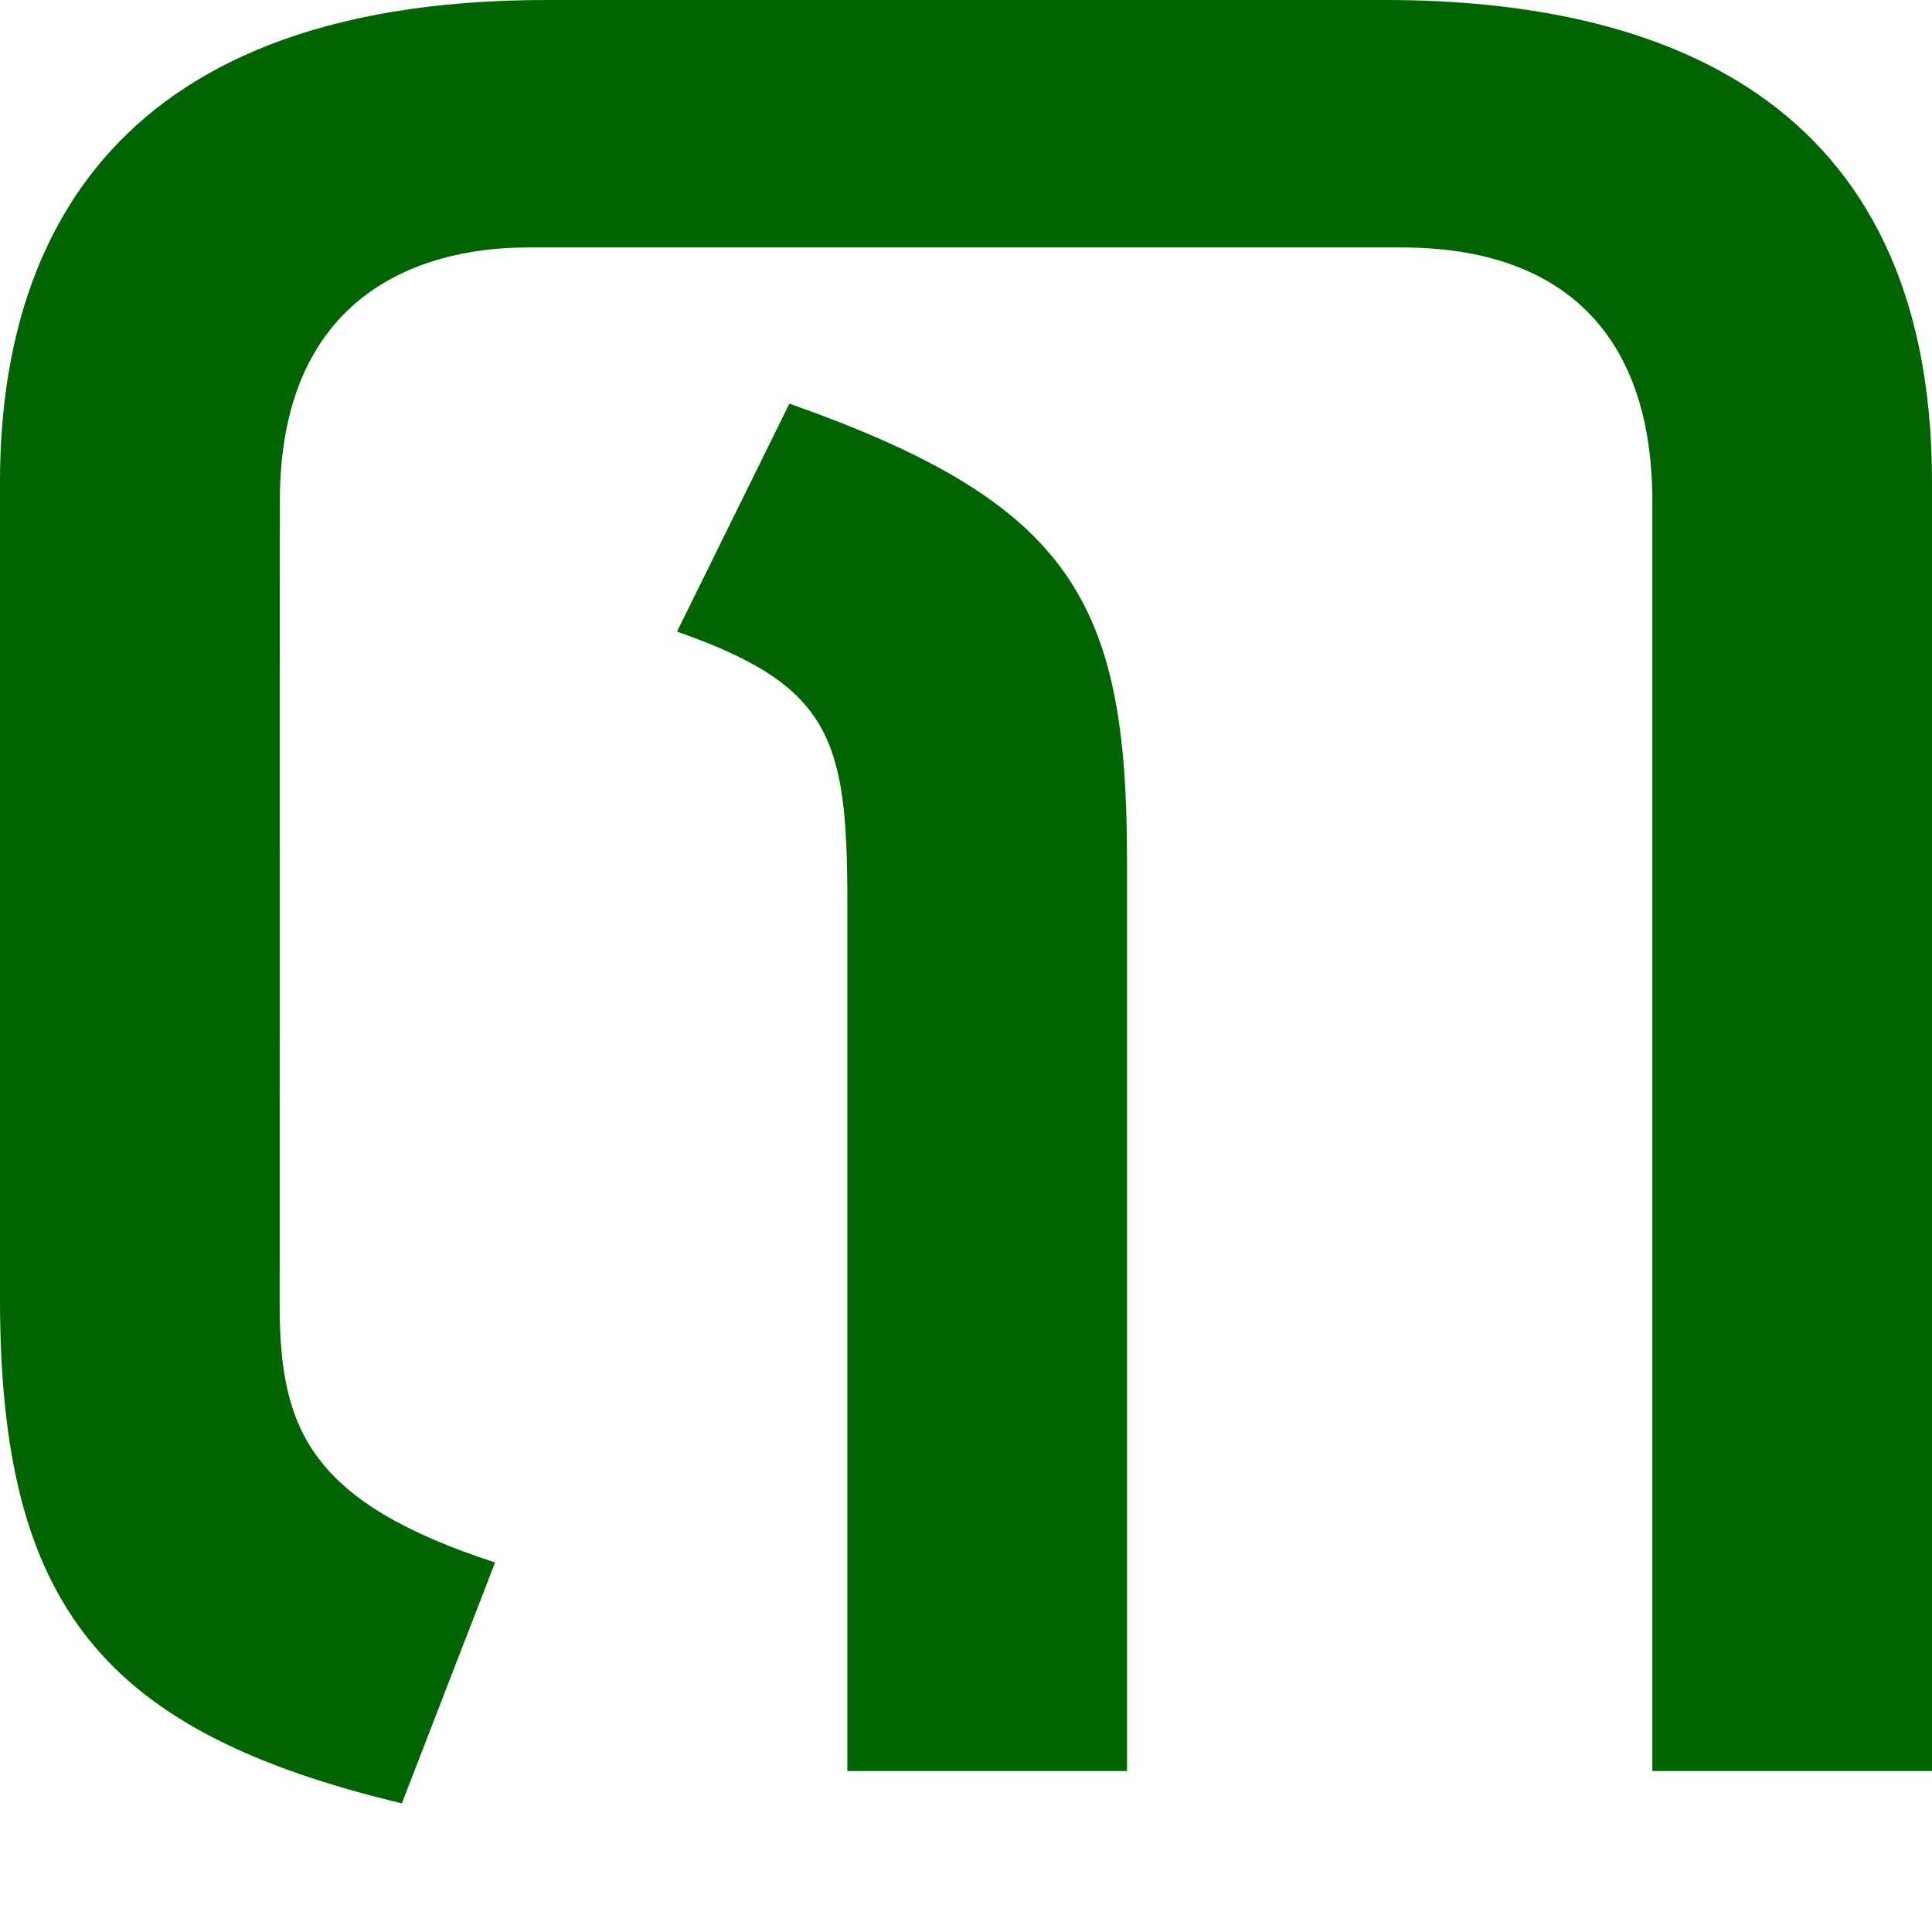
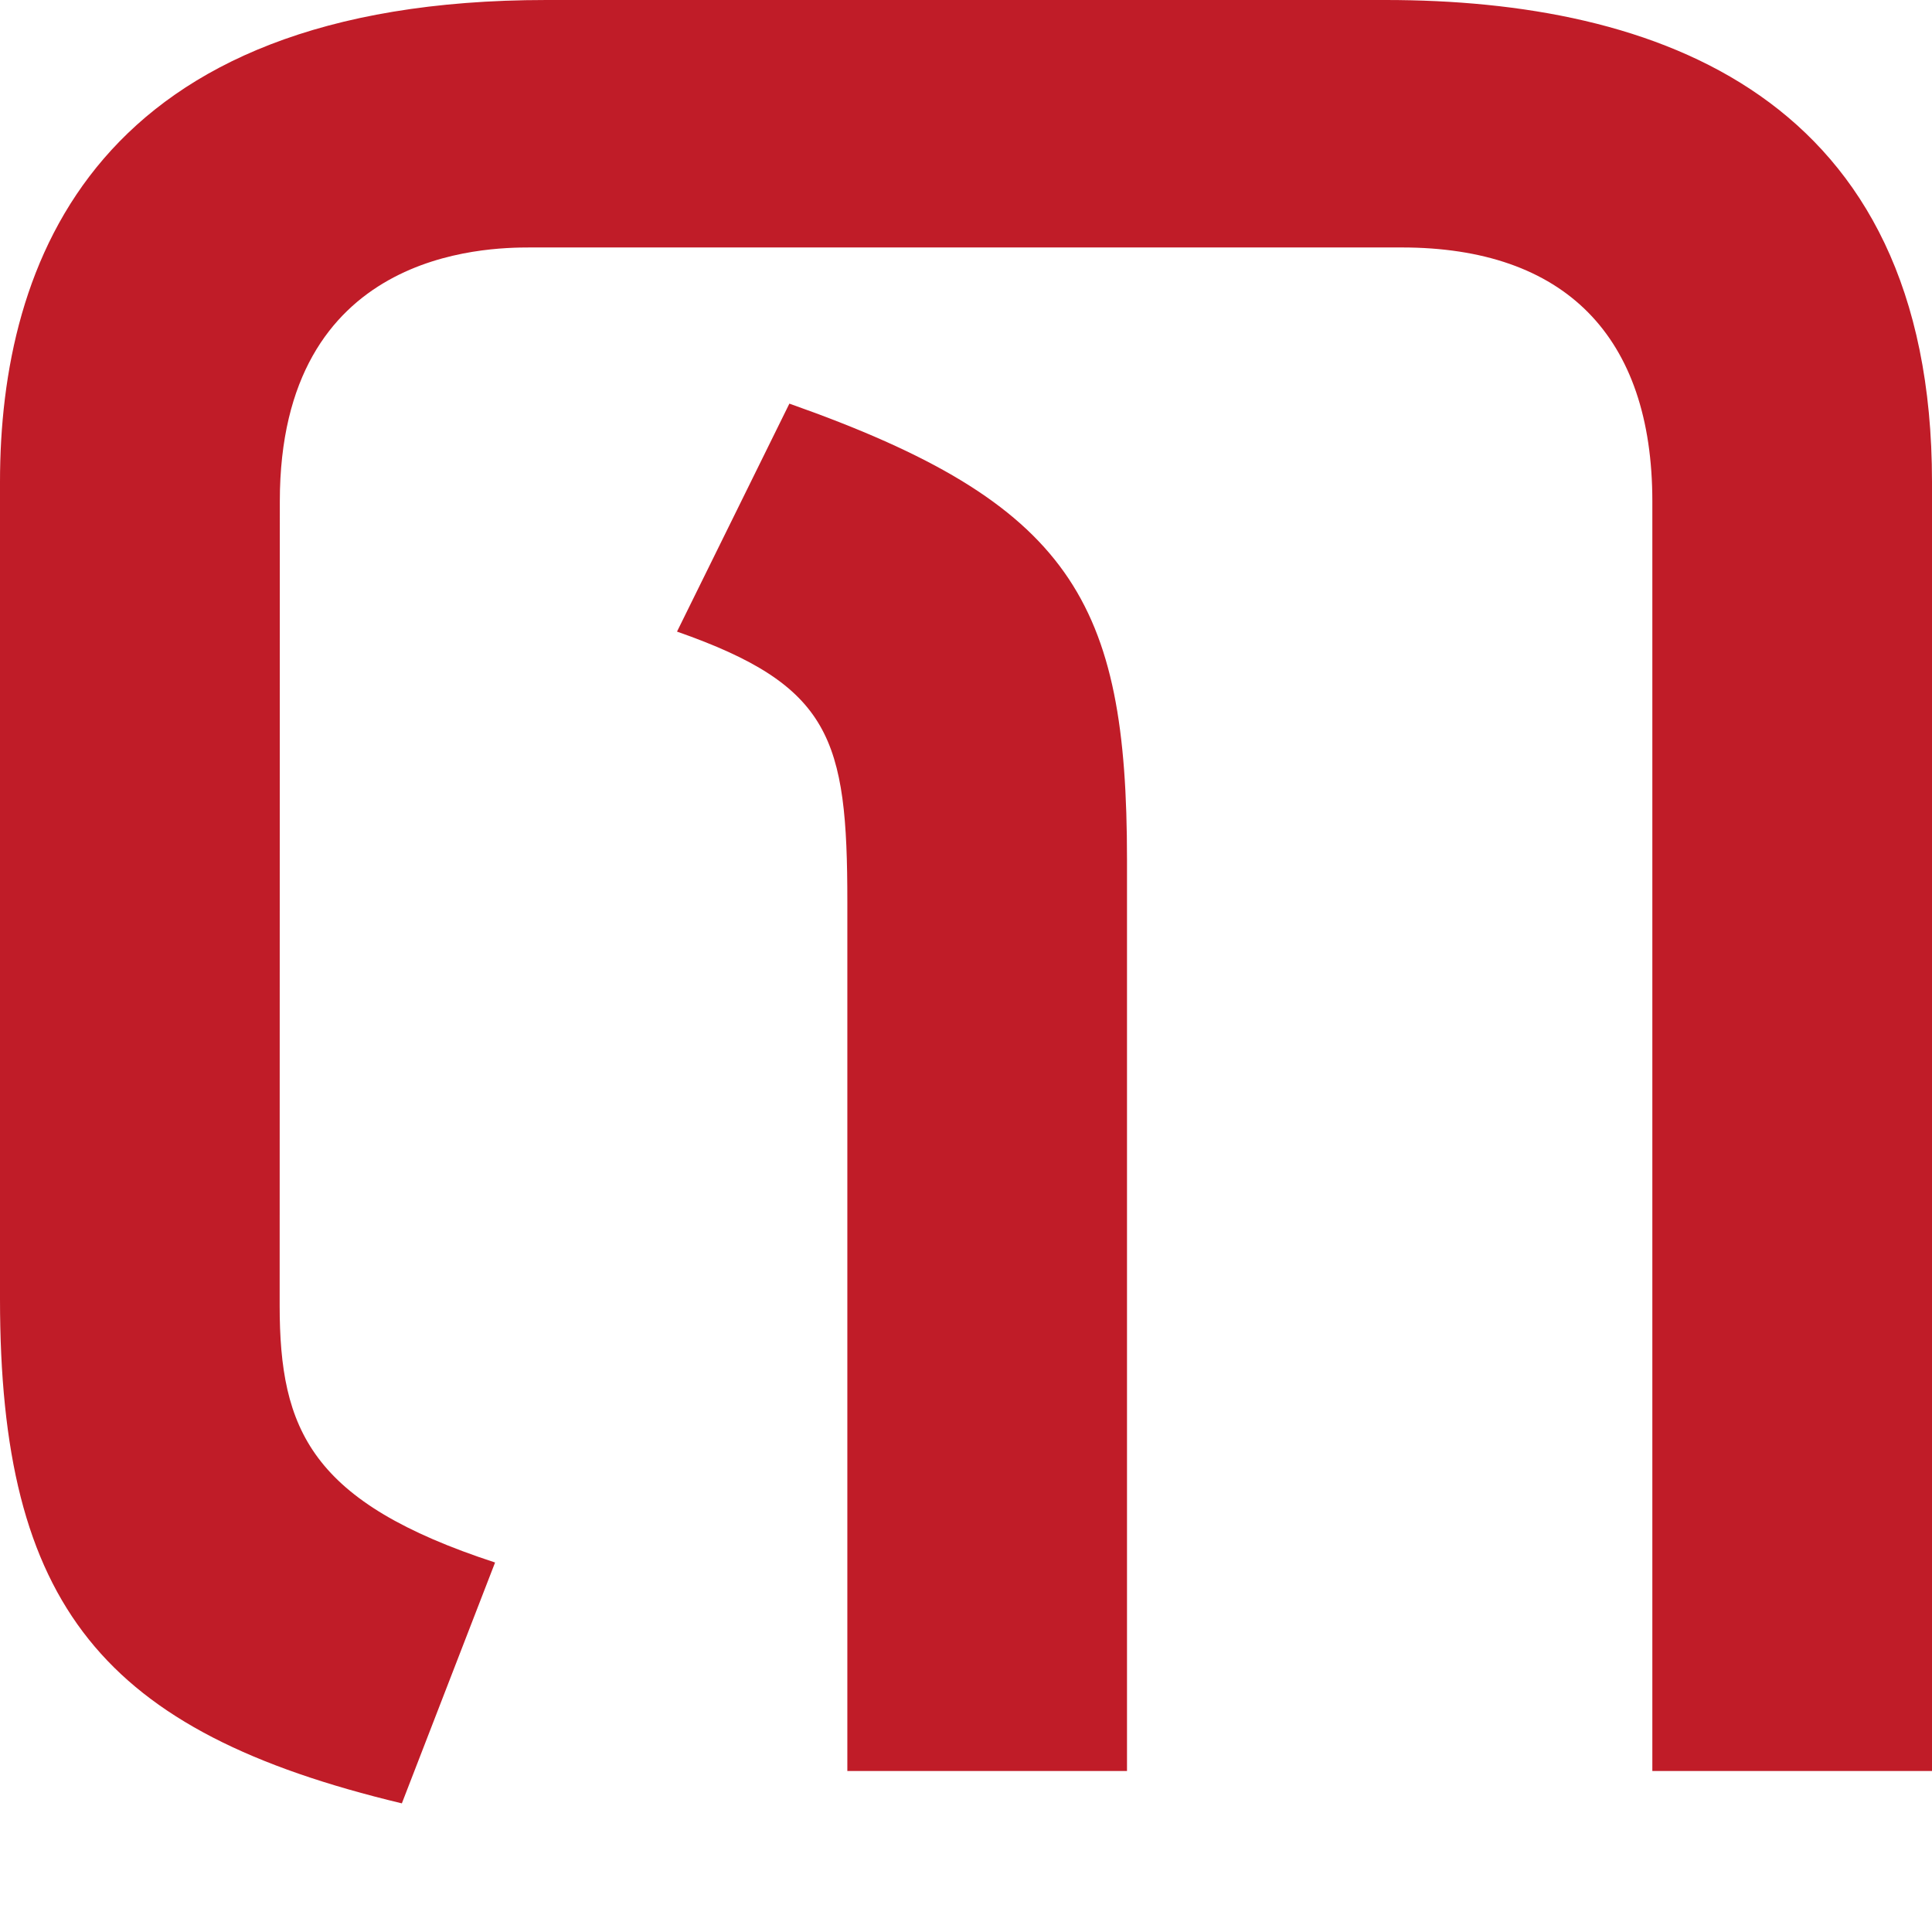
<svg xmlns="http://www.w3.org/2000/svg" width="12" height="12" viewBox="0 0 12 12" version="1.1" id="svg5" xml:space="preserve">
  <defs id="defs2" />
  <g id="layer1">
-     <path fill="currentColor" d="m 1.737,8.108 c 0,0.774 0.194,1.223 1.338,1.597 l -0.579,1.496 C 0.637,10.756 0,9.973 0,8.068 V 2.993 C 0,1.629 0.588,0 3.394,0 H 8.606 C 10.282,0 12,0.587 12,2.993 V 11 H 10.263 V 3.114 c 0,-1.026 -0.544,-1.577 -1.557,-1.577 H 3.295 c -0.278,0 -1.557,0.018 -1.557,1.577 z M 4.903,2.507 C 6.659,3.126 7,3.737 7,5.338 V 11 H 5.263 V 5.601 c 0,-1.014 -0.101,-1.343 -1.058,-1.678 z" id="path243" style="fill:#006400;fill-opacity:1;stroke-width:1" />
+     <path fill="currentColor" d="m 1.737,8.108 c 0,0.774 0.194,1.223 1.338,1.597 l -0.579,1.496 C 0.637,10.756 0,9.973 0,8.068 V 2.993 C 0,1.629 0.588,0 3.394,0 H 8.606 C 10.282,0 12,0.587 12,2.993 V 11 H 10.263 V 3.114 c 0,-1.026 -0.544,-1.577 -1.557,-1.577 H 3.295 c -0.278,0 -1.557,0.018 -1.557,1.577 z M 4.903,2.507 C 6.659,3.126 7,3.737 7,5.338 V 11 H 5.263 V 5.601 c 0,-1.014 -0.101,-1.343 -1.058,-1.678 z" id="path243" style="fill:#c01c28;fill-opacity:1;stroke-width:1" />
  </g>
</svg>
